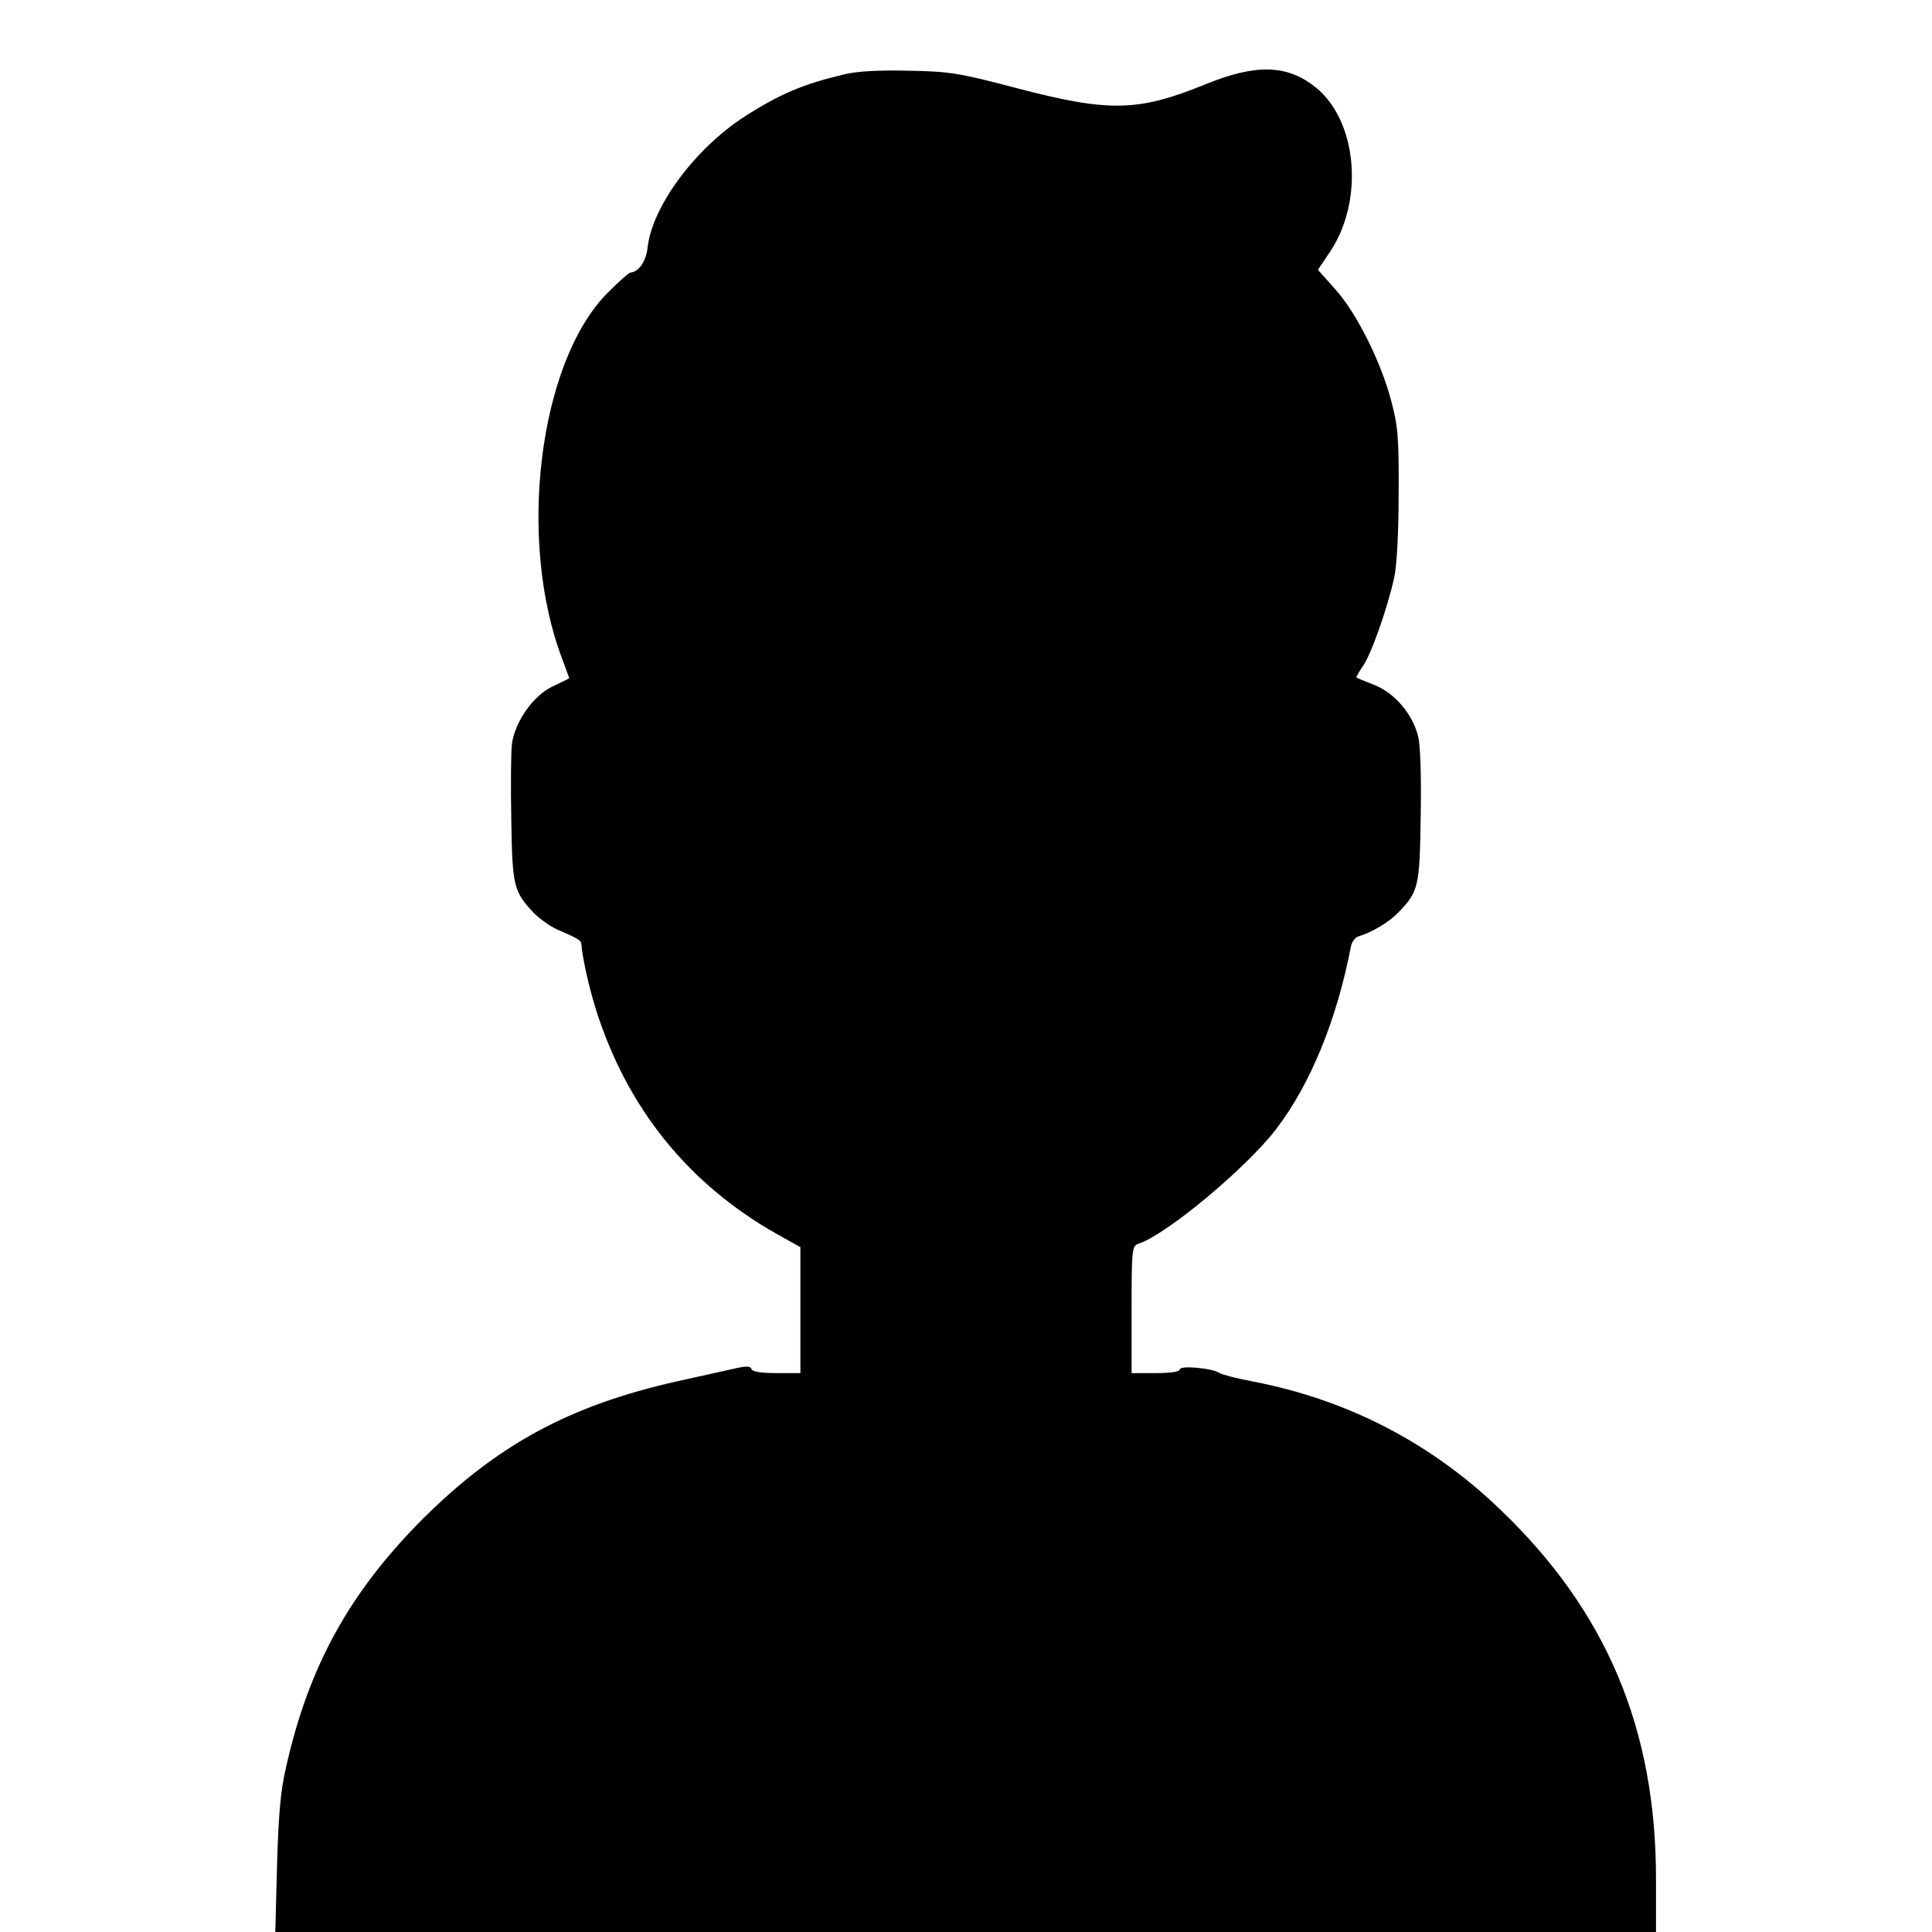
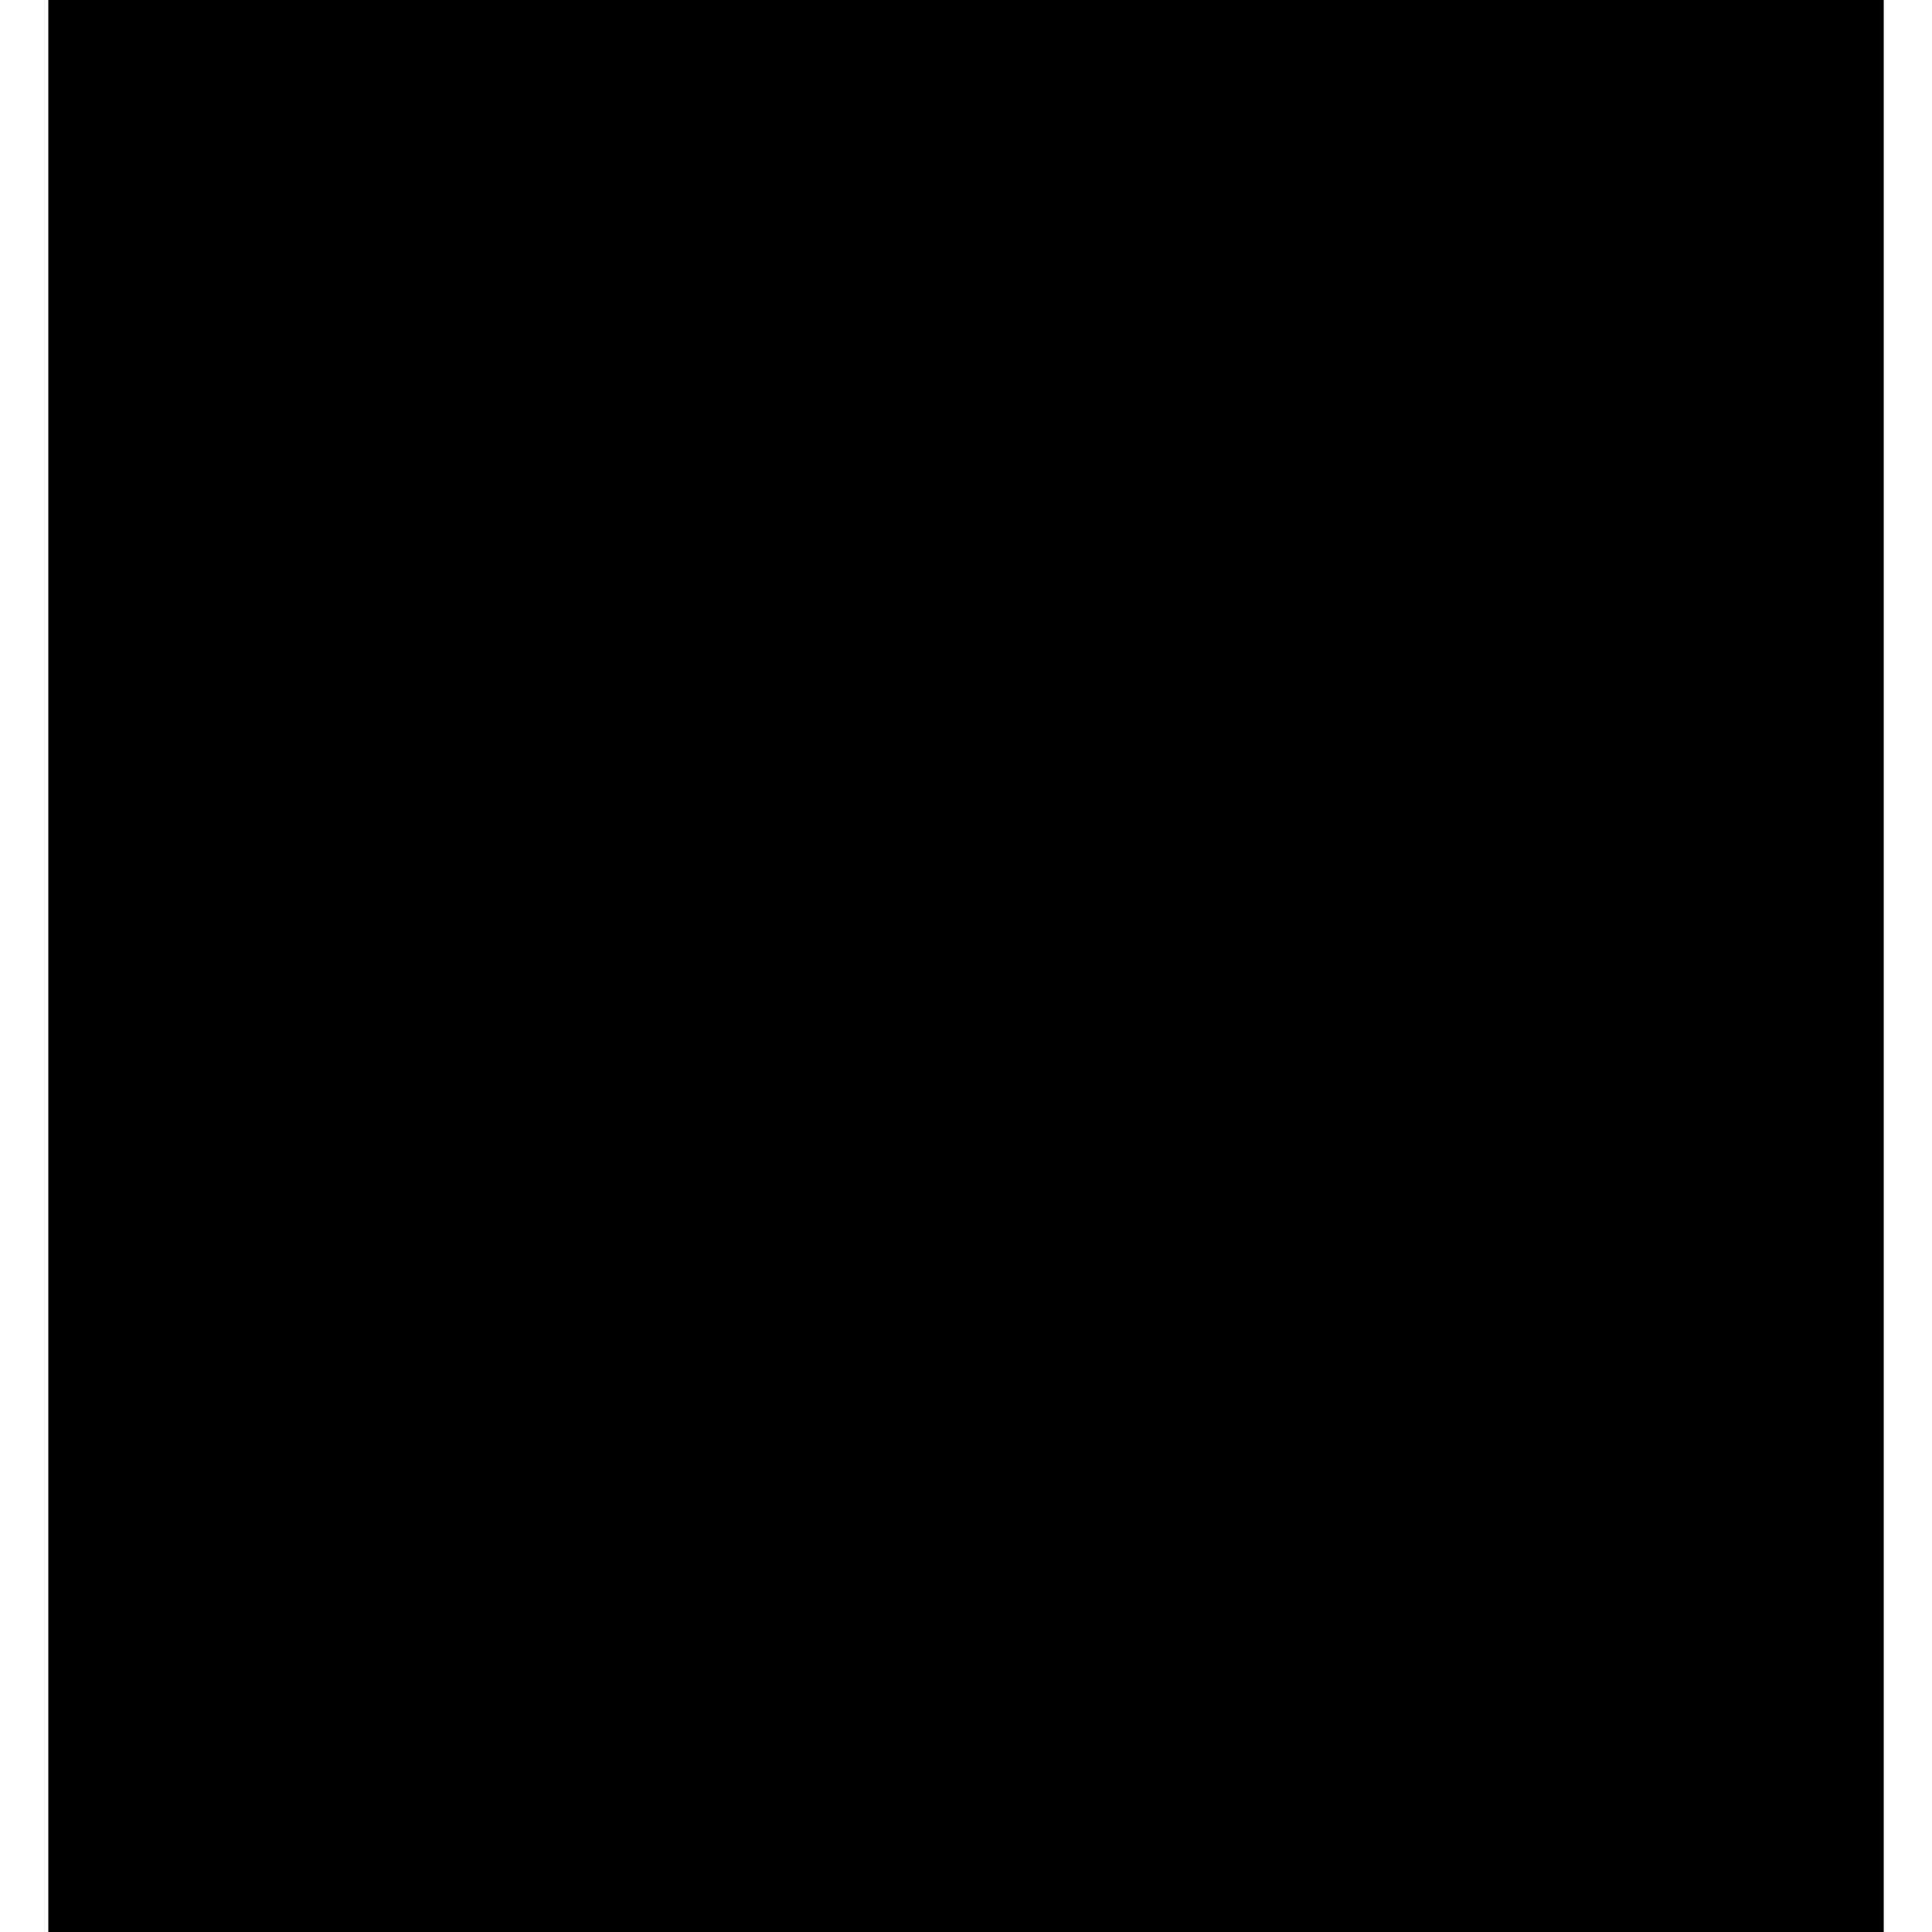
- <svg xmlns="http://www.w3.org/2000/svg" version="1.0" width="560pt" height="560pt" viewBox="0 0 560 560" preserveAspectRatio="xMidYMid meet">
-   <g transform="translate(0,560) scale(0.1,-0.1)" fill="#000000" stroke="none">
-     <path d="M2445 5384 c-117 -28 -184 -56 -287 -122 -144 -93 -268 -261 -281 -380 -4 -39 -26 -71 -50 -72 -4 0 -34 -27 -67 -60 -198 -201 -262 -716 -130 -1061 11 -30 20 -54 20 -55 0 0 -21 -11 -47 -23 -56 -26 -109 -100 -119 -166 -3 -23 -4 -122 -2 -221 3 -195 7 -208 66 -271 17 -17 48 -39 69 -48 58 -25 68 -31 68 -41 3 -38 21 -122 42 -189 90 -286 268 -507 525 -652 l68 -38 0 -182 0 -183 -69 0 c-44 0 -71 4 -73 12 -3 9 -16 9 -54 0 -27 -6 -100 -22 -162 -36 -312 -70 -521 -184 -738 -400 -212 -213 -330 -428 -395 -719 -16 -68 -22 -142 -26 -284 l-5 -193 2001 0 2001 0 0 154 c0 436 -144 777 -453 1072 -200 192 -440 316 -712 369 -49 9 -94 21 -100 25 -17 14 -115 23 -115 11 0 -7 -27 -11 -70 -11 l-70 0 0 184 c0 175 1 185 20 191 79 25 311 218 398 331 100 130 177 318 218 532 3 13 12 25 22 28 40 12 88 41 115 69 59 61 62 74 65 281 2 119 -1 207 -8 232 -17 64 -68 123 -125 146 -28 11 -52 21 -53 22 -2 1 6 15 17 31 24 32 72 168 92 258 8 37 13 131 13 245 1 161 -2 196 -22 270 -30 113 -100 253 -162 322 l-50 56 35 52 c100 149 79 382 -43 478 -82 65 -172 67 -317 8 -197 -80 -279 -82 -550 -11 -163 43 -192 48 -310 50 -87 2 -150 -1 -190 -11z" />
+ <svg xmlns="http://www.w3.org/2000/svg" version="1.0" width="2200pt" height="2200pt" viewBox="0 0 2200 2200" preserveAspectRatio="xMidYMid meet">
+   <g transform="translate(0,2200) scale(0.1,-0.1)" fill="#000000" stroke="none">
+     <path d="M550 11000 l0 -11000 10450 0 10450 0 0 11000 0 11000 -10450 0 -10450 0 0 -11000z" />
  </g>
</svg>
